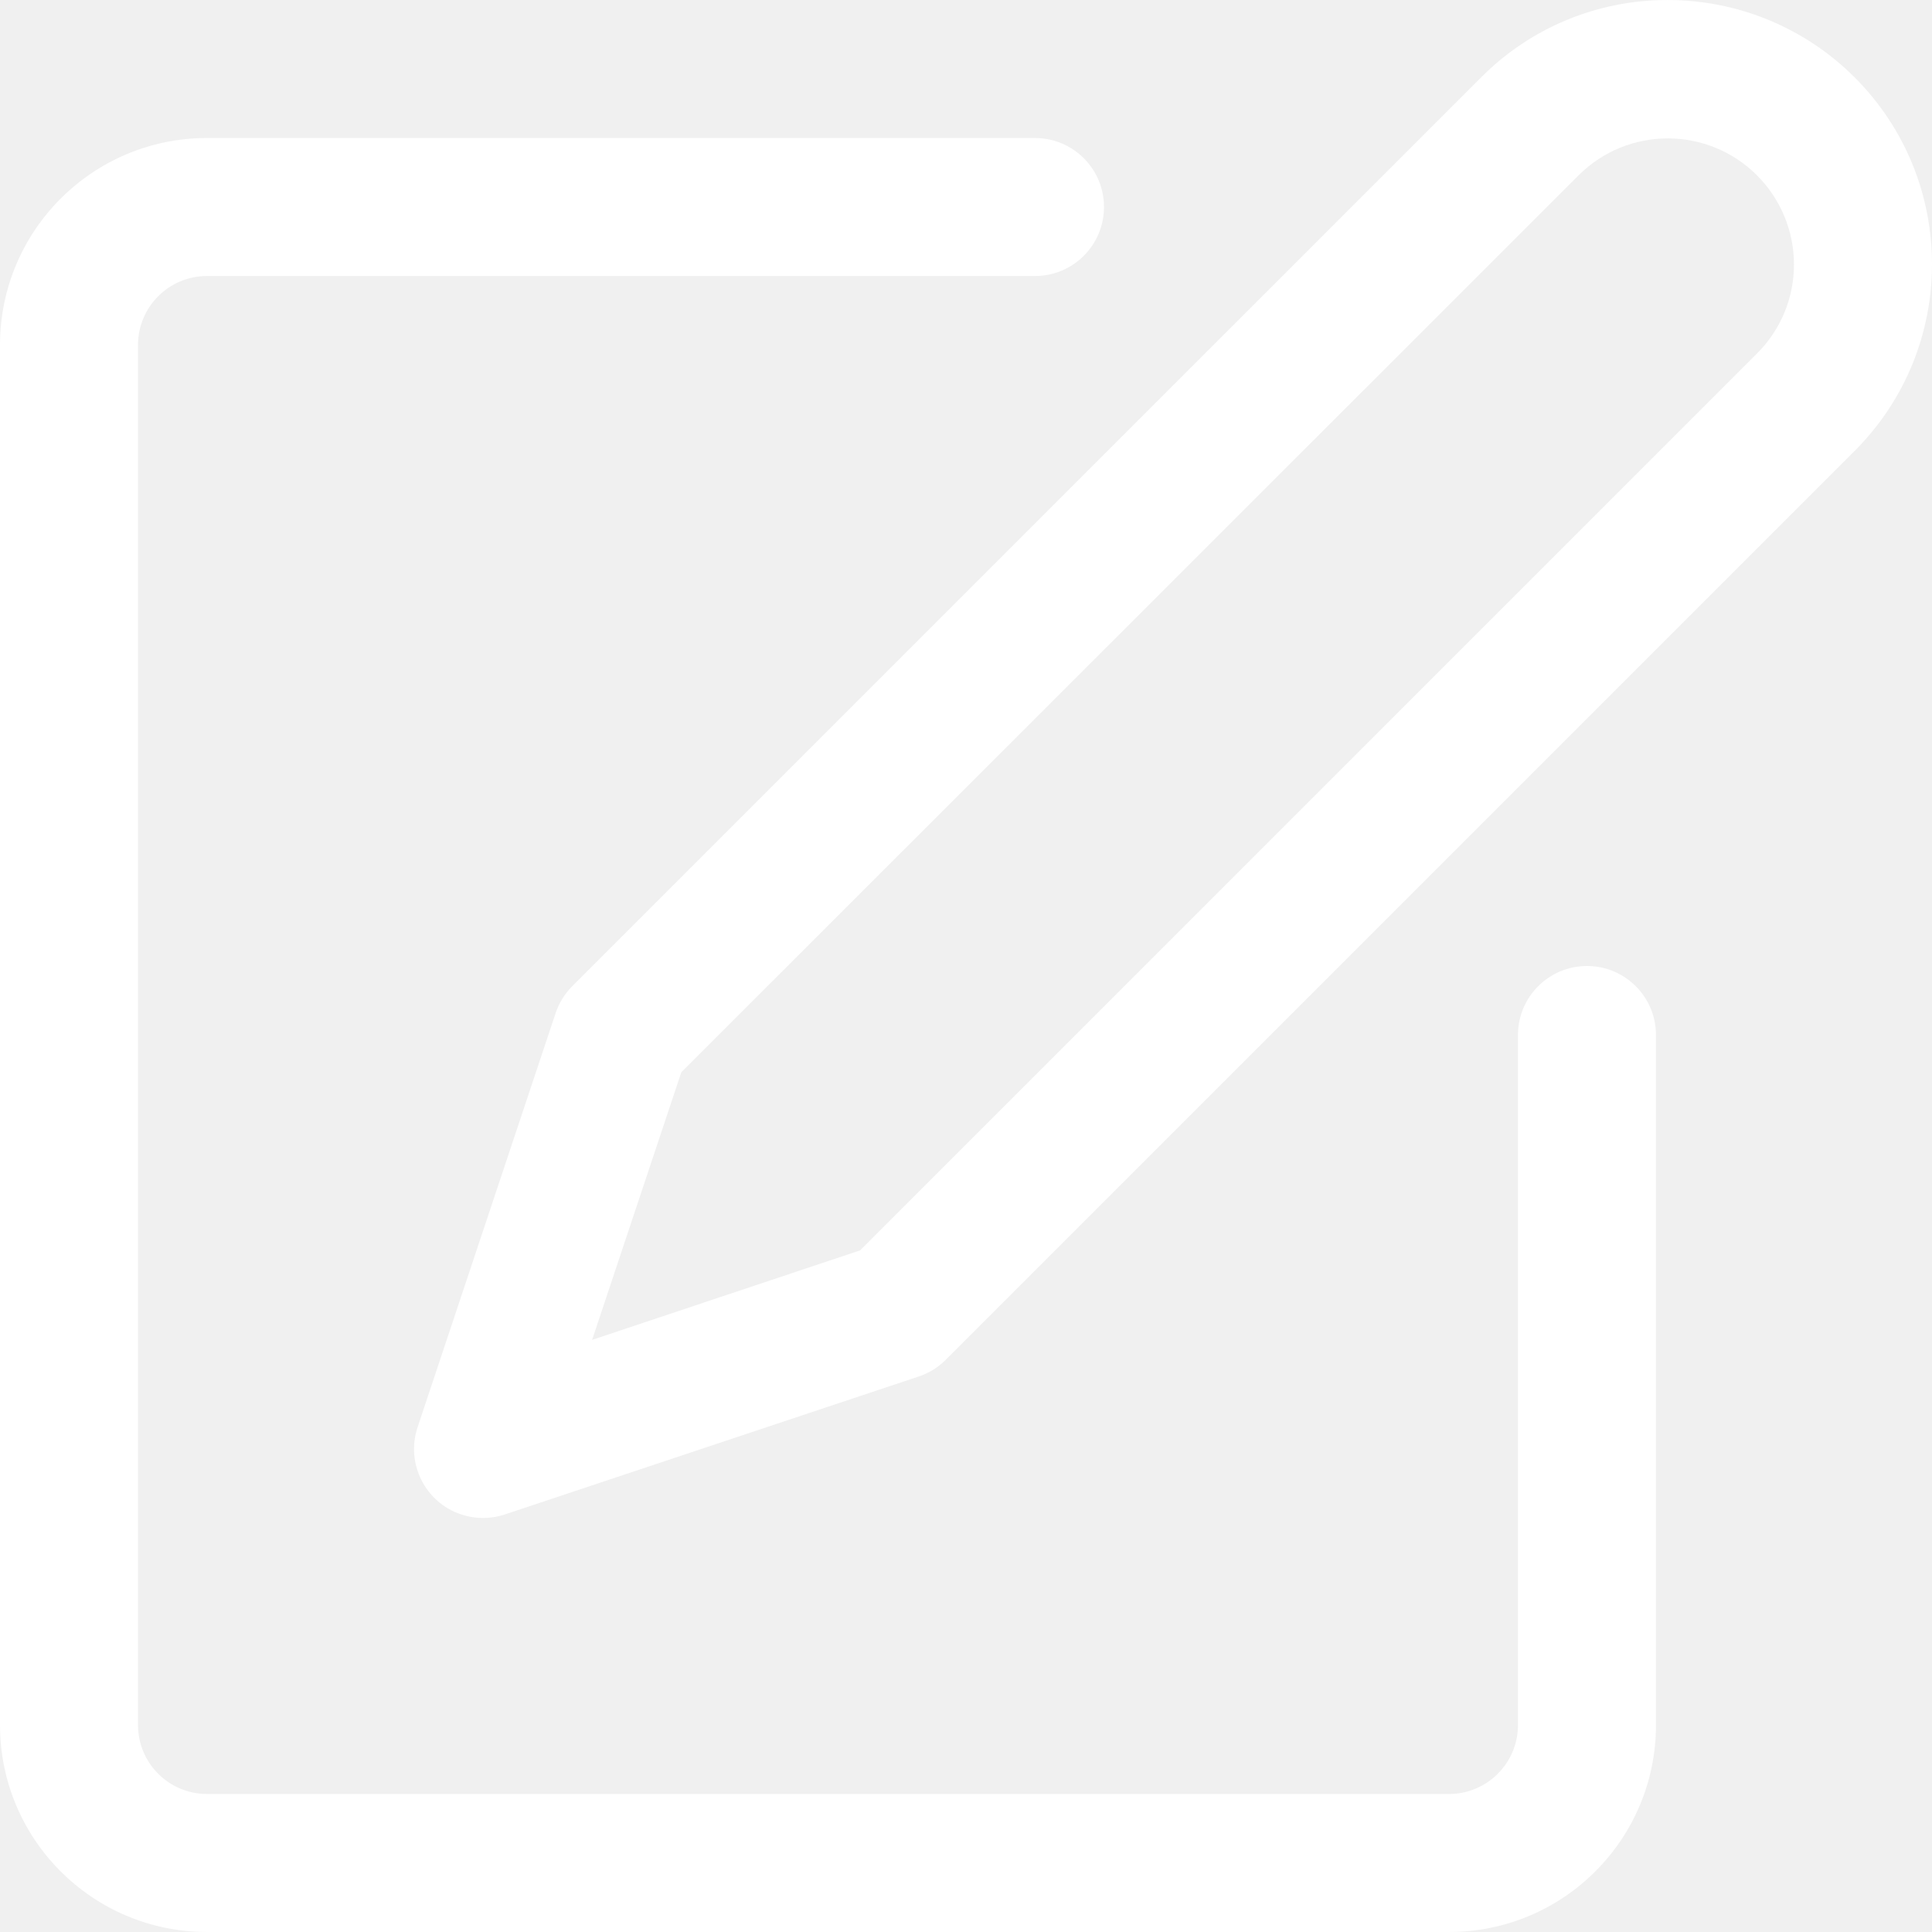
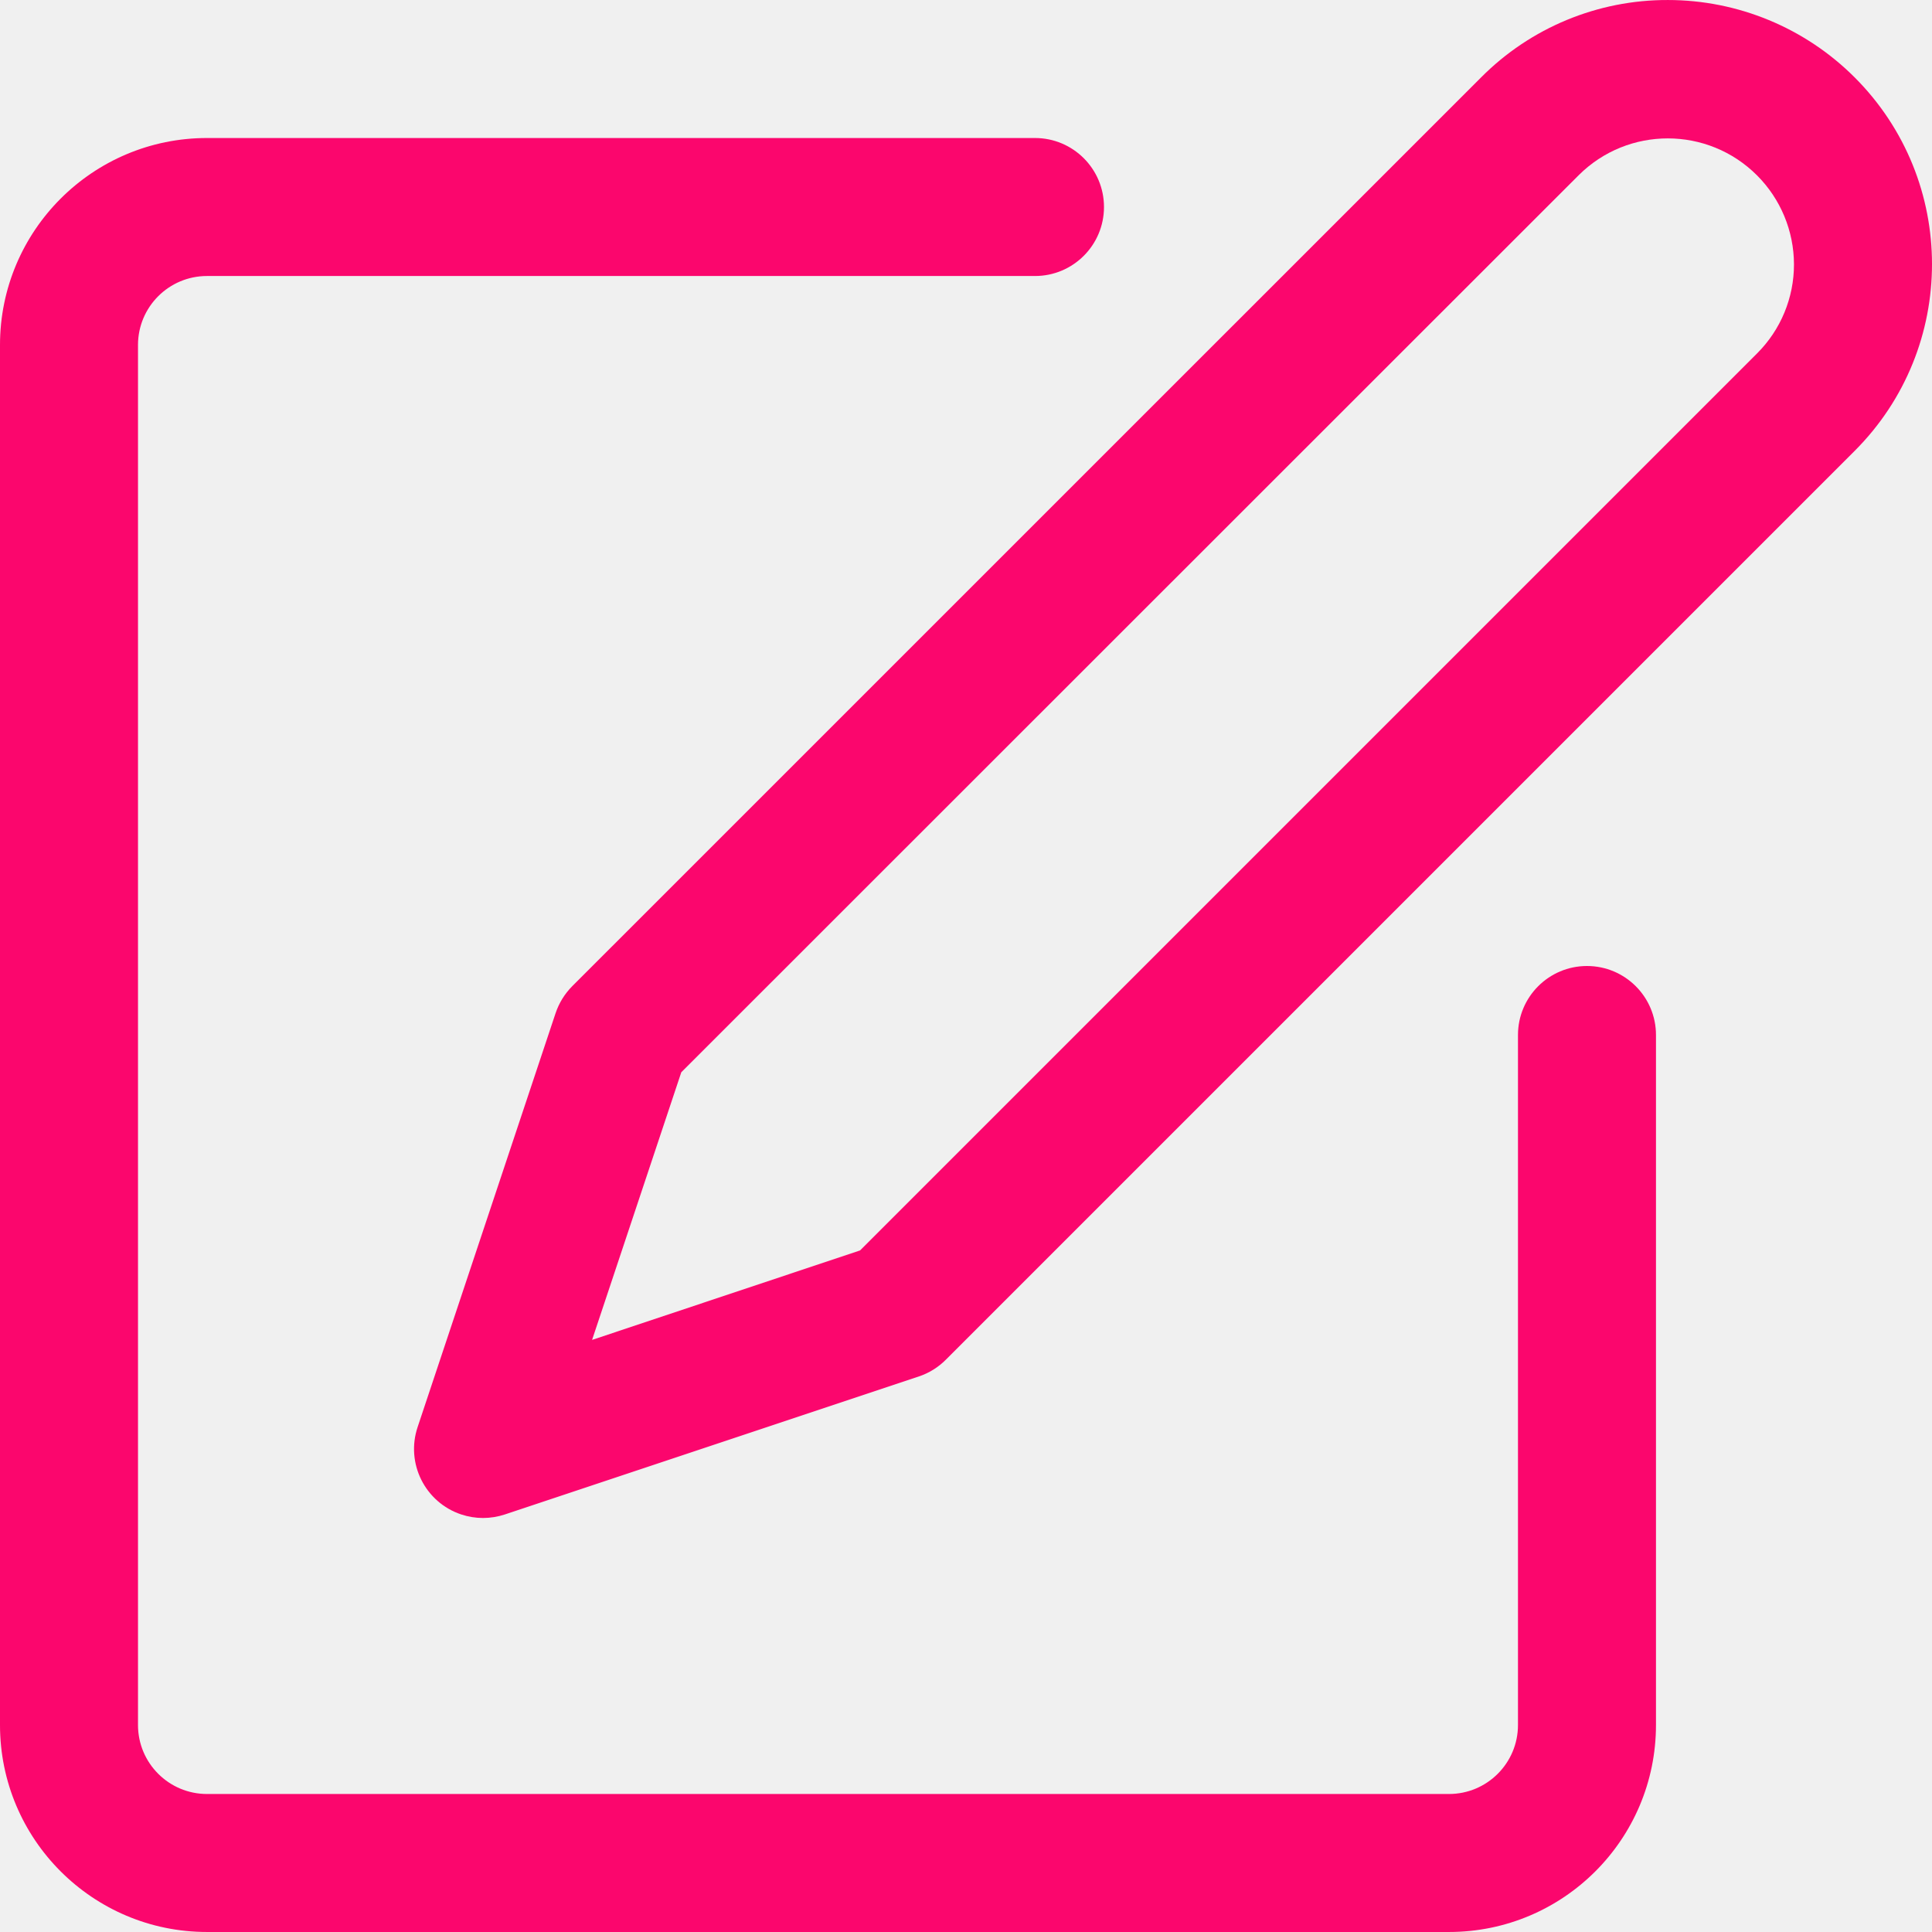
<svg xmlns="http://www.w3.org/2000/svg" viewBox="0 0 477.873 477.873" style="enable-background:new 0 0 477.873 477.873;" xml:space="preserve">
-   <g fill="#fff">
+   <g fill="#FB066D">
    <path d="M392.533,238.937c-9.426,0-17.067,7.641-17.067,17.067V426.67c0,9.426-7.641,17.067-17.067,17.067H51.2    c-9.426,0-17.067-7.641-17.067-17.067V85.337c0-9.426,7.641-17.067,17.067-17.067H256c9.426,0,17.067-7.641,17.067-17.067    S265.426,34.137,256,34.137H51.2C22.923,34.137,0,57.06,0,85.337V426.67c0,28.277,22.923,51.2,51.2,51.2h307.2    c28.277,0,51.2-22.923,51.2-51.2V256.003C409.6,246.578,401.959,238.937,392.533,238.937z" />
    <path d="M458.742,19.142c-12.254-12.256-28.875-19.14-46.206-19.138c-17.341-0.05-33.979,6.846-46.199,19.149L141.534,243.937    c-1.865,1.879-3.272,4.163-4.113,6.673l-34.133,102.4c-2.979,8.943,1.856,18.607,10.799,21.585    c1.735,0.578,3.552,0.873,5.38,0.875c1.832-0.003,3.653-0.297,5.393-0.87l102.4-34.133c2.515-0.84,4.8-2.254,6.673-4.13    l224.802-224.802C484.25,86.023,484.253,44.657,458.742,19.142z M434.603,87.419L212.736,309.286l-66.287,22.135l22.067-66.202    L390.468,43.353c12.202-12.178,31.967-12.158,44.145,0.044c5.817,5.829,9.095,13.72,9.12,21.955    C443.754,73.631,440.467,81.575,434.603,87.419z" />
  </g>
</svg>
